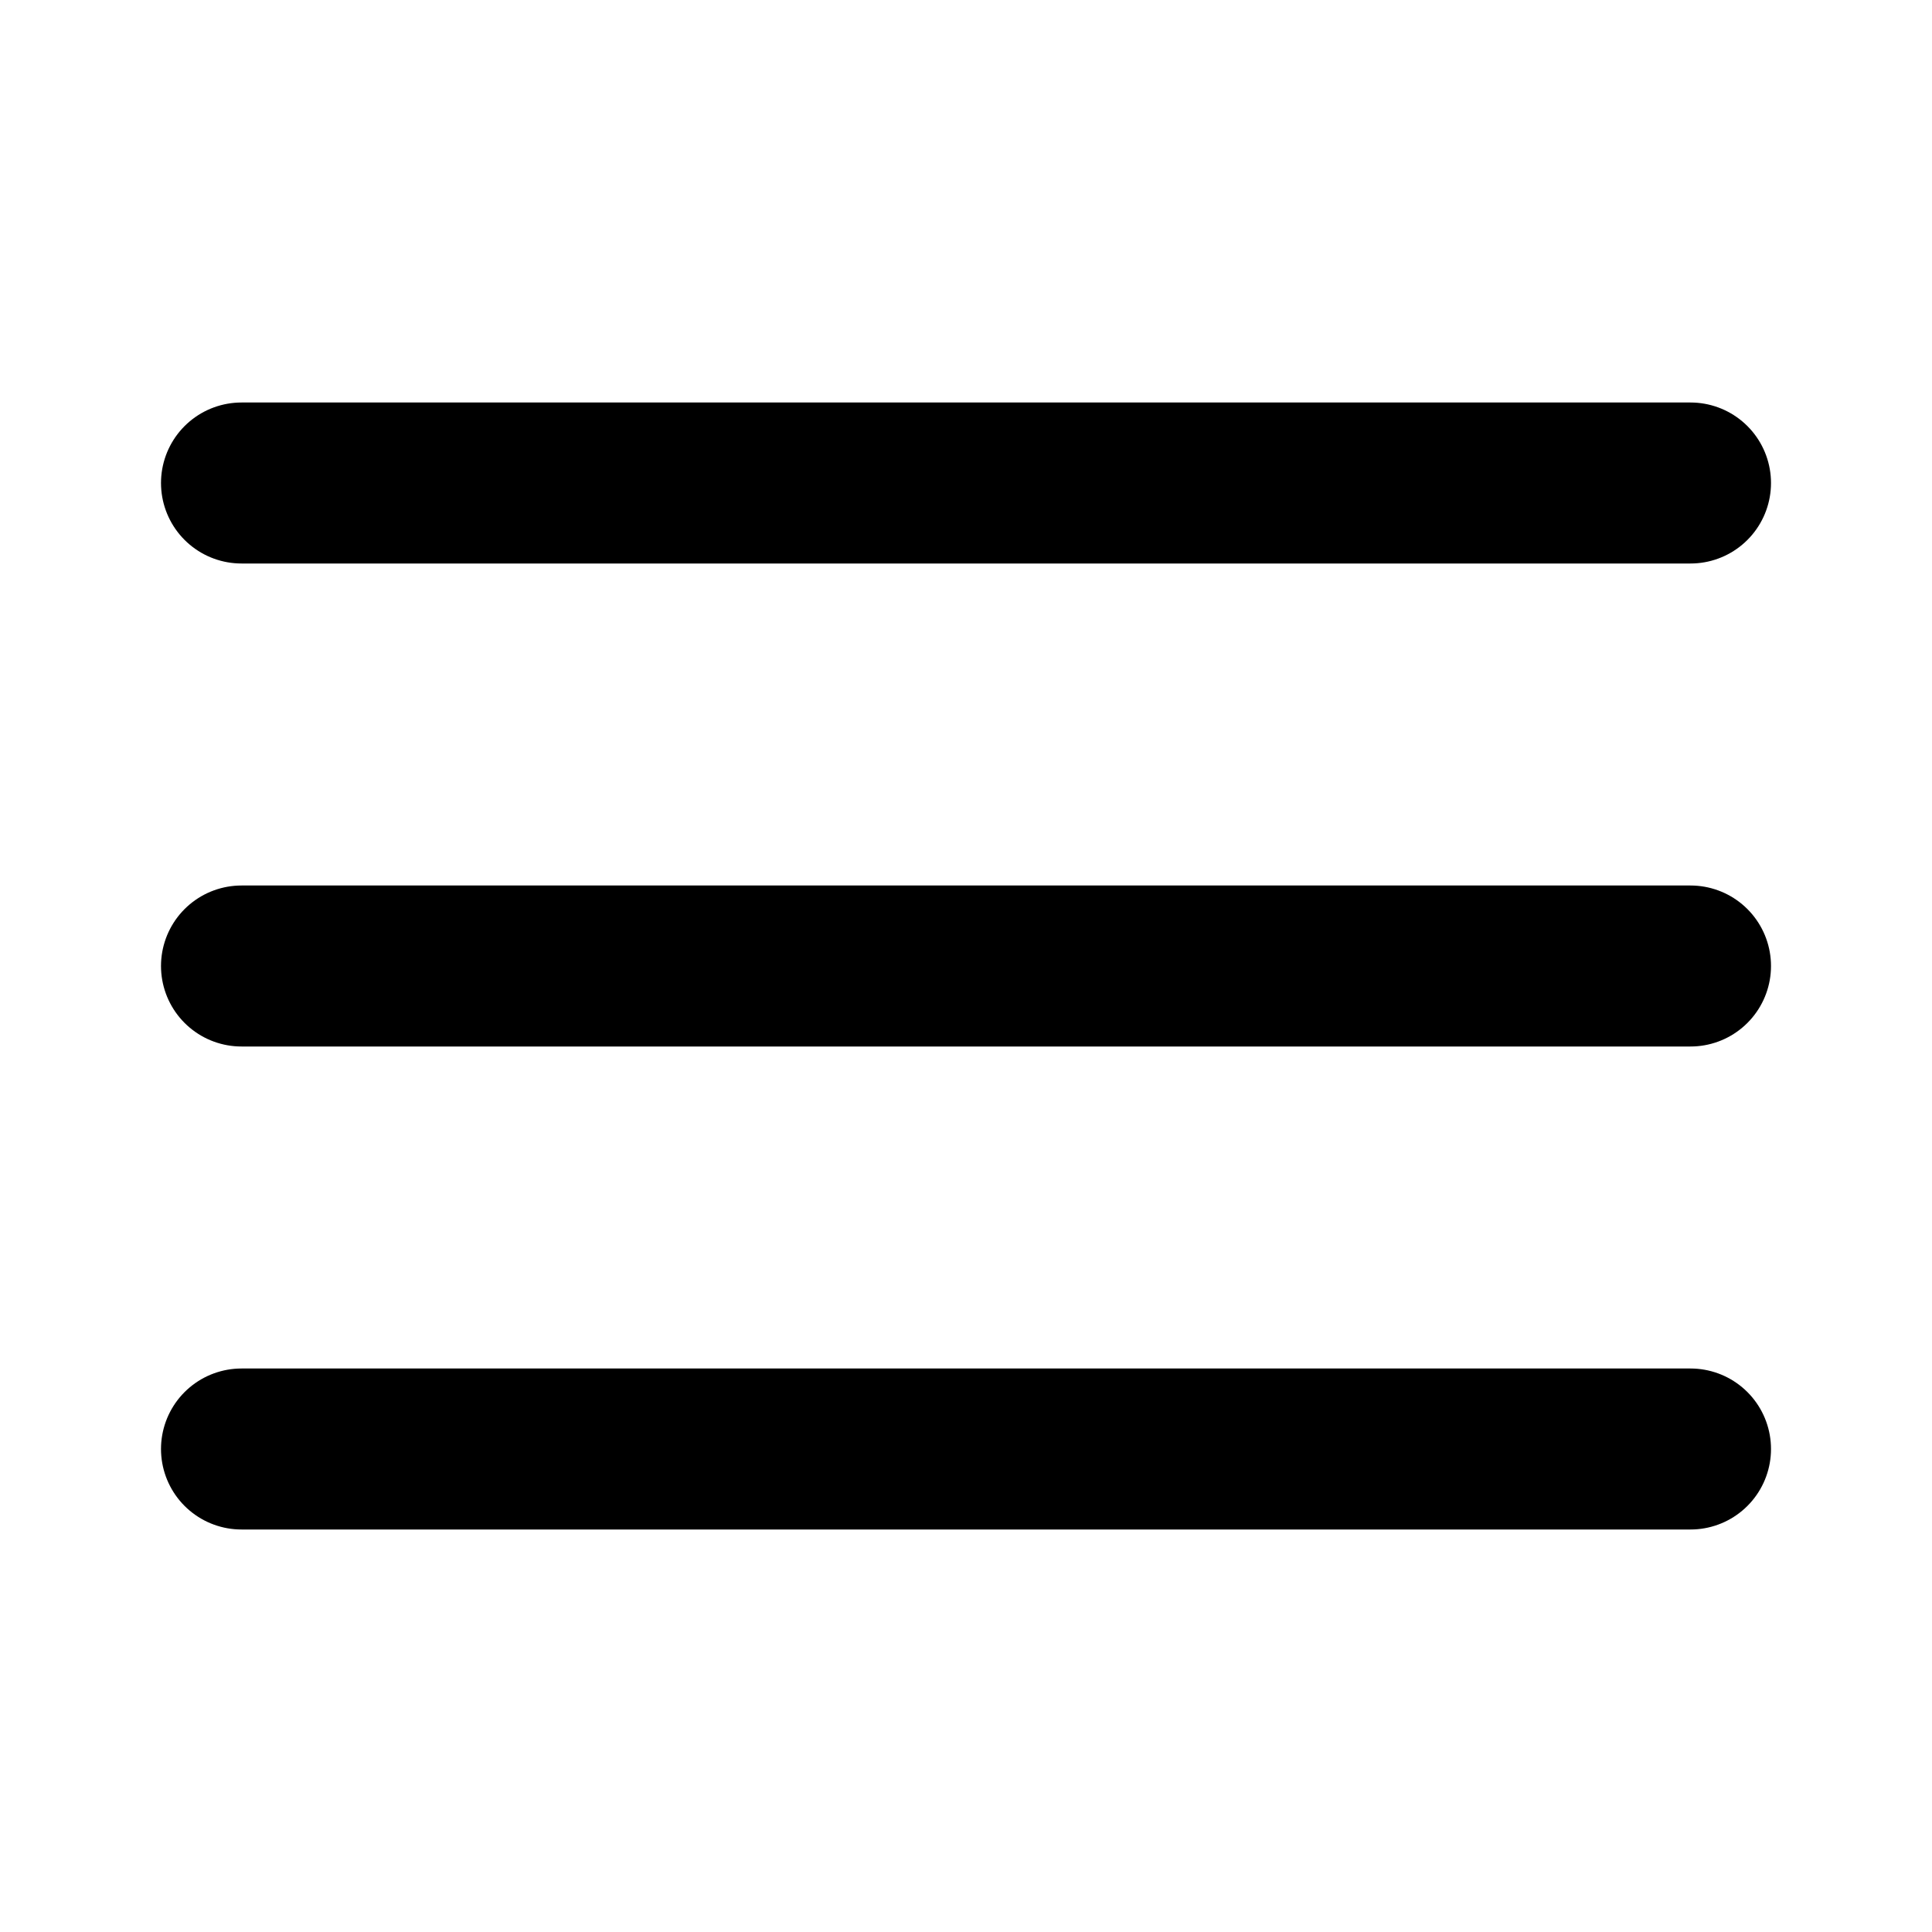
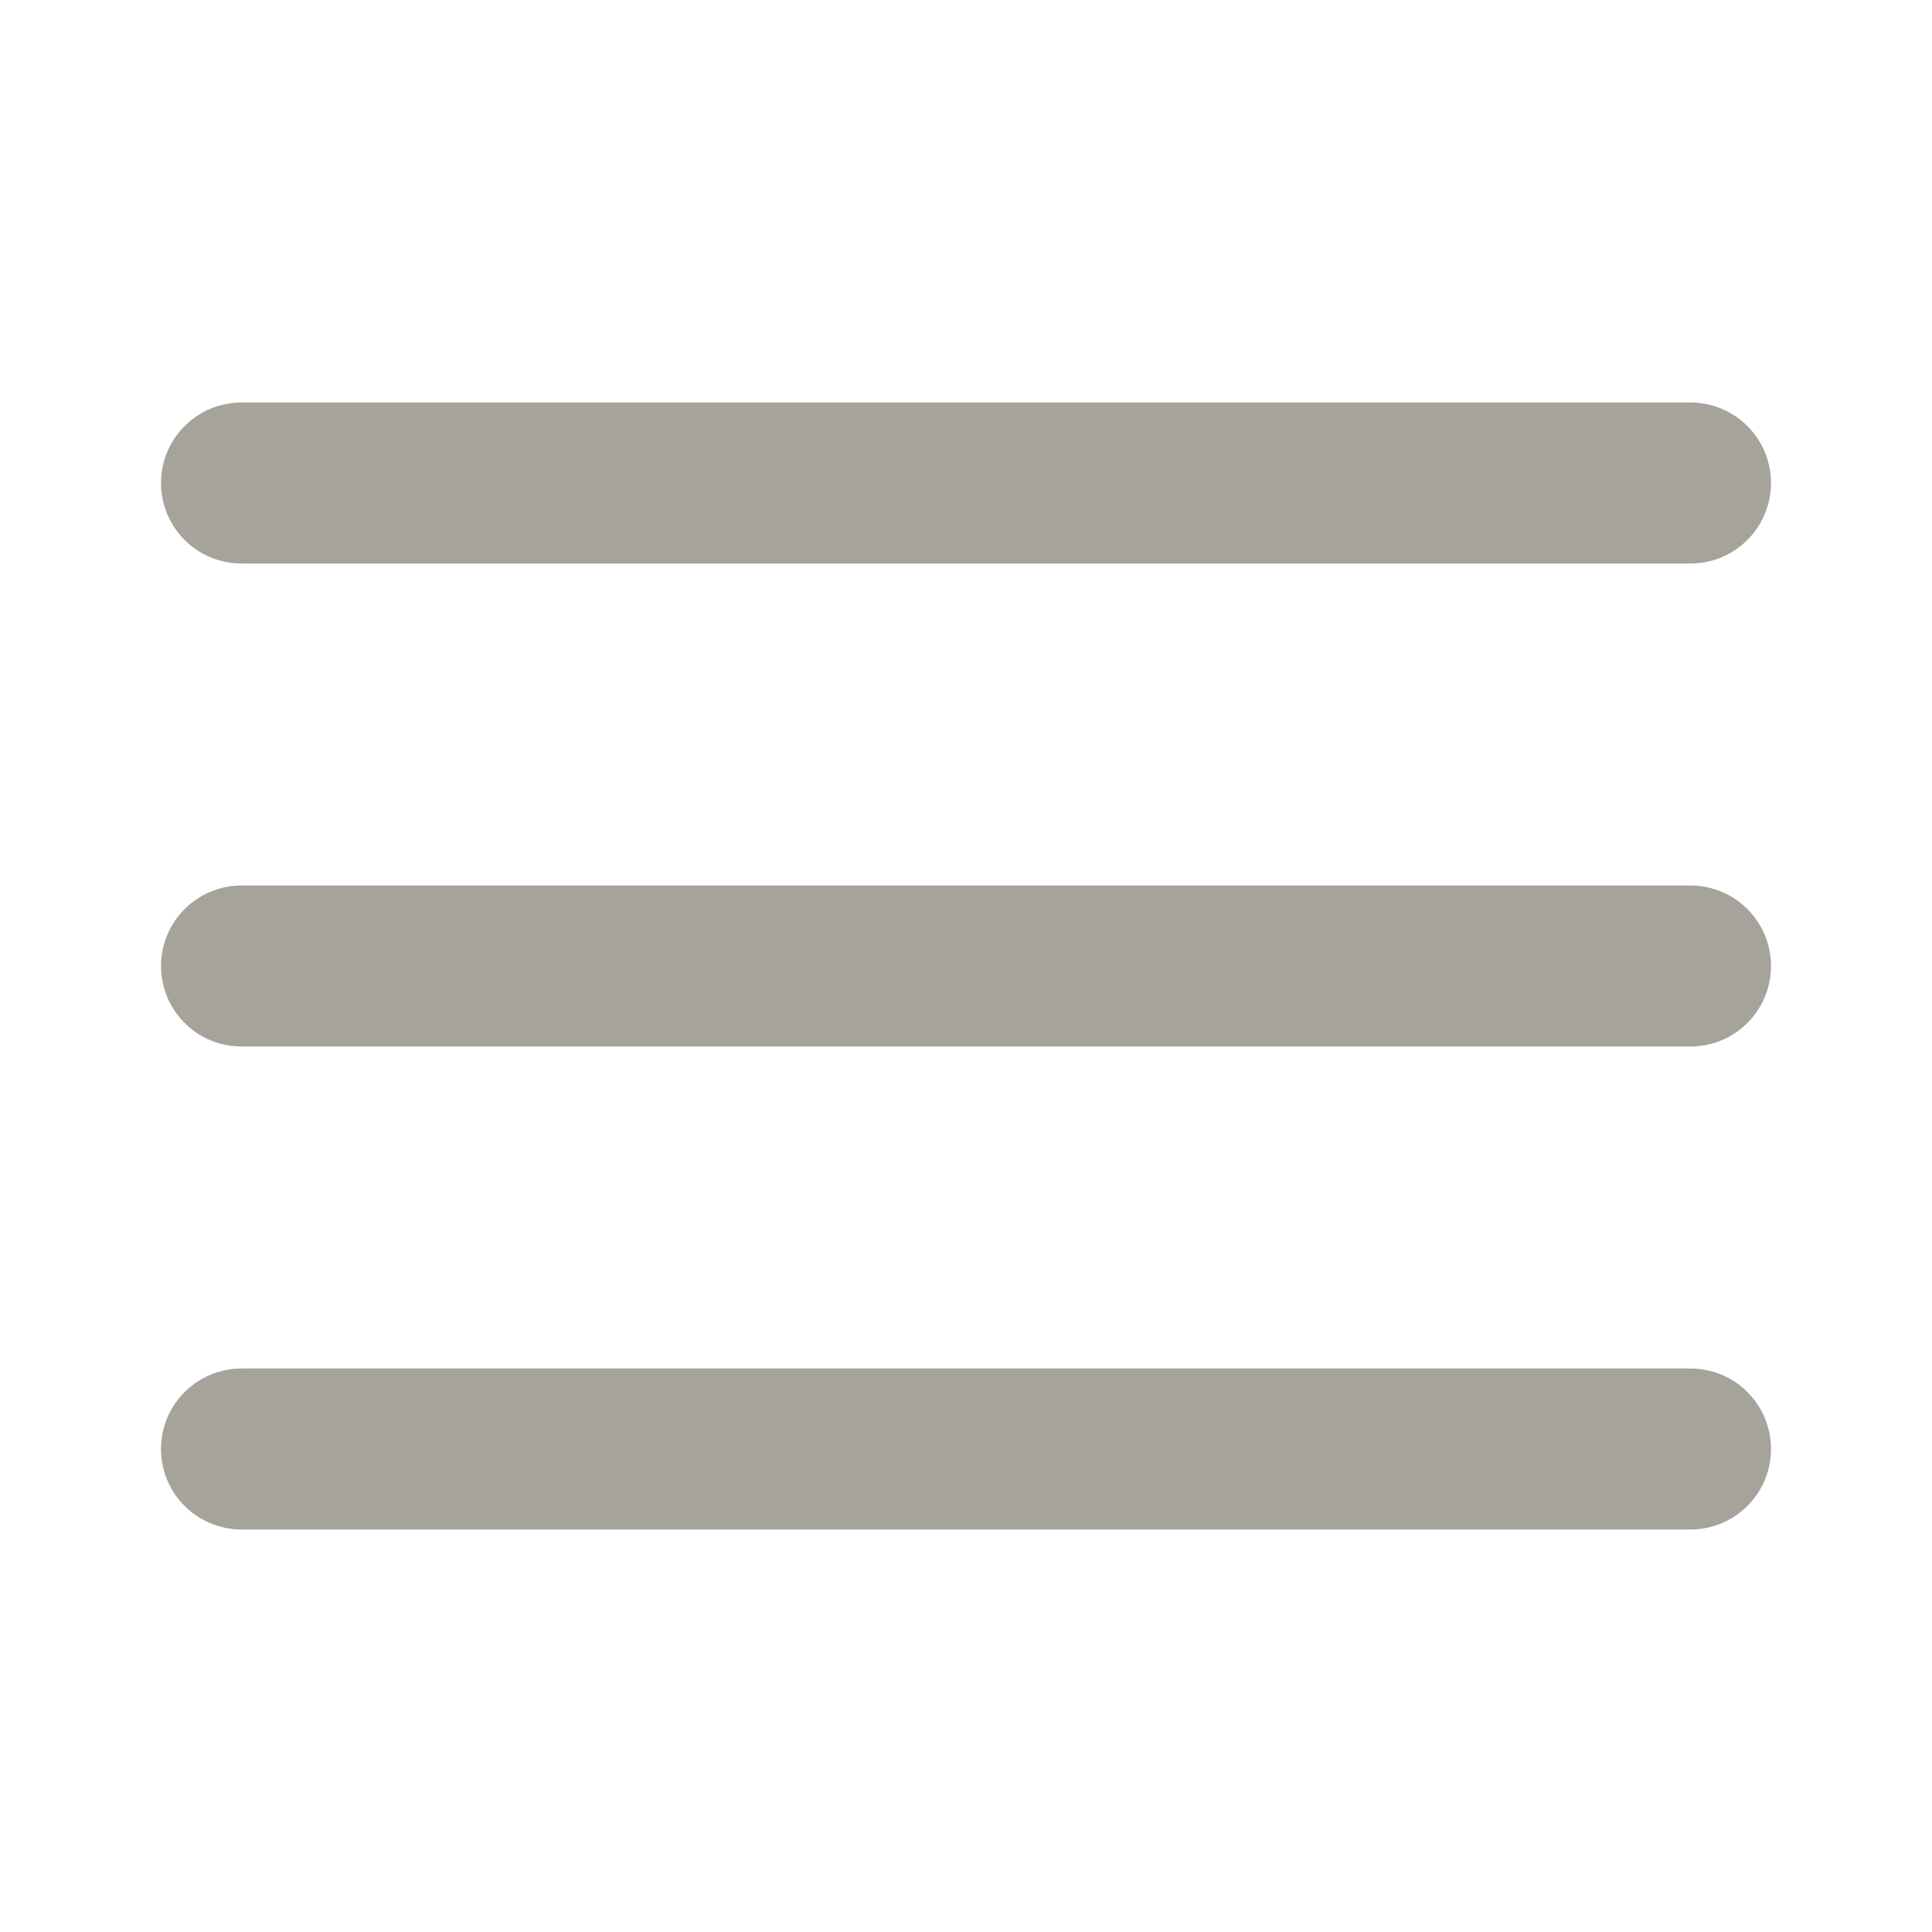
- <svg xmlns="http://www.w3.org/2000/svg" width="24" height="24" viewBox="0 0 24 24" fill="none" stroke="currentColor" stroke-width="2" stroke-linecap="round" stroke-linejoin="round" class="feather feather-menu">
+ <svg xmlns="http://www.w3.org/2000/svg" width="24" height="24" viewBox="0 0 24 24" fill="none" stroke="#A6A39B" stroke-width="2" stroke-linecap="round" stroke-linejoin="round" class="feather feather-menu">
  <line x1="3" y1="12" x2="21" y2="12" />
  <line x1="3" y1="6" x2="21" y2="6" />
  <line x1="3" y1="18" x2="21" y2="18" />
</svg>
